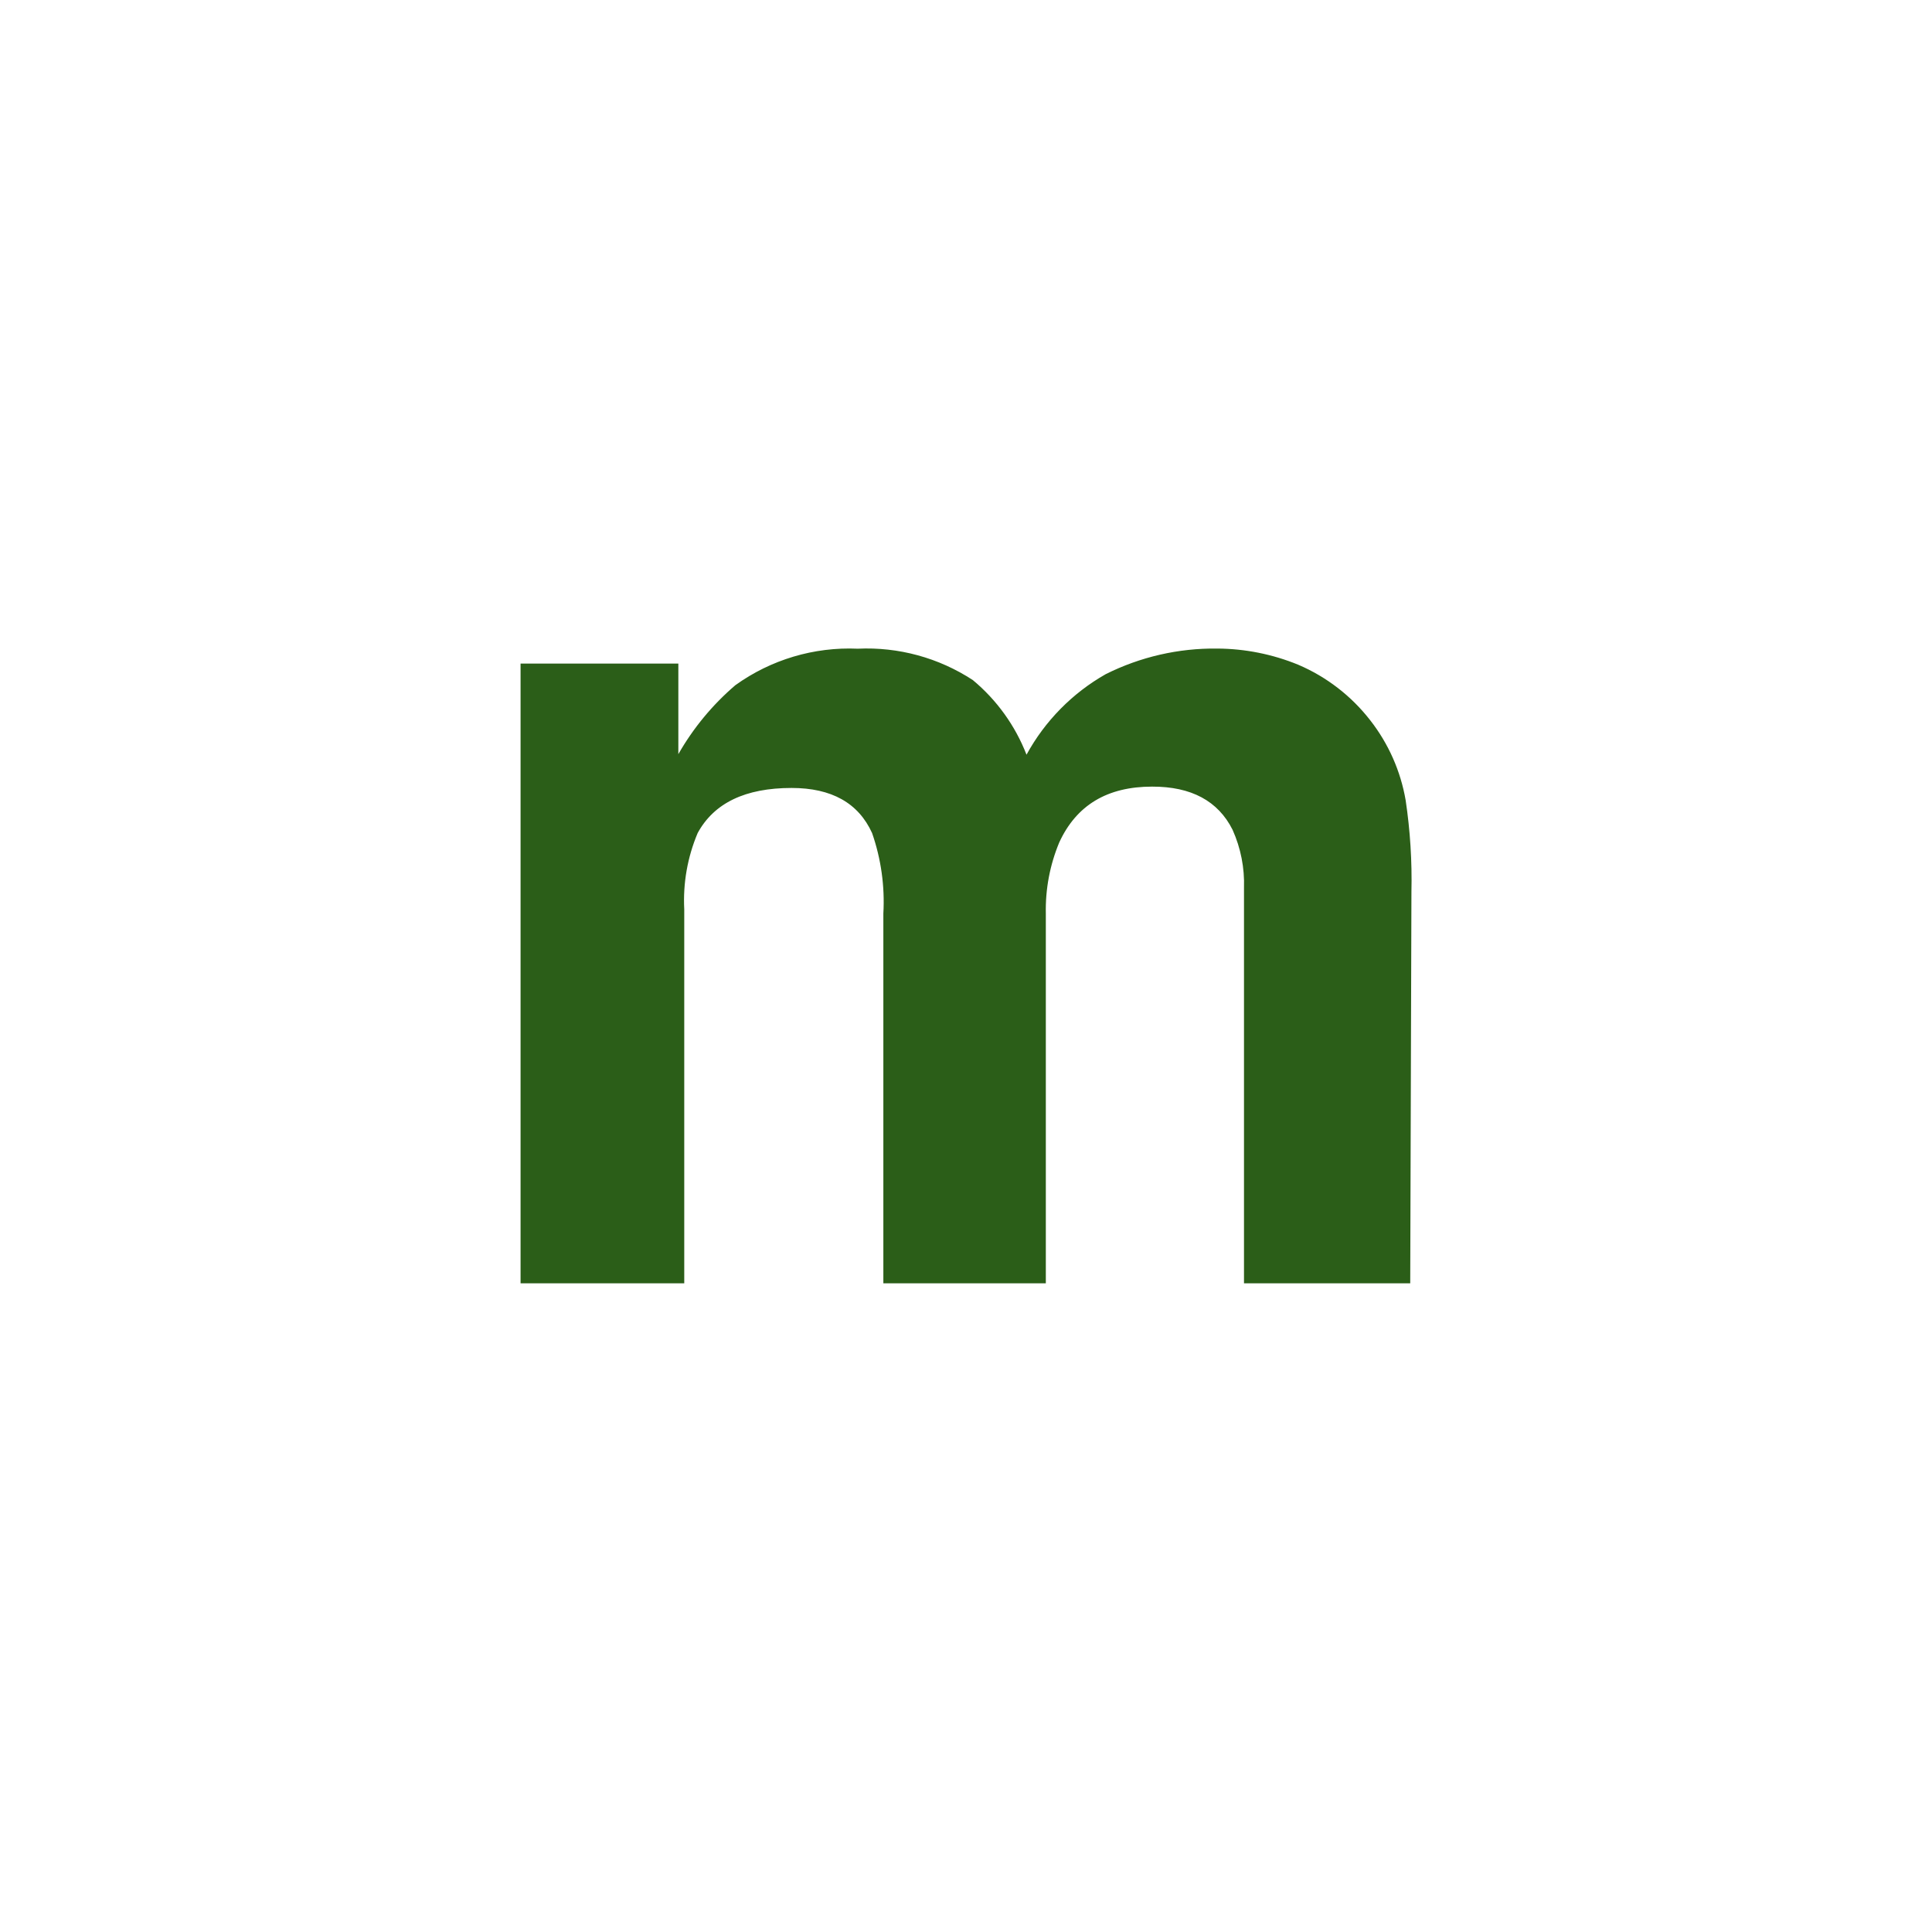
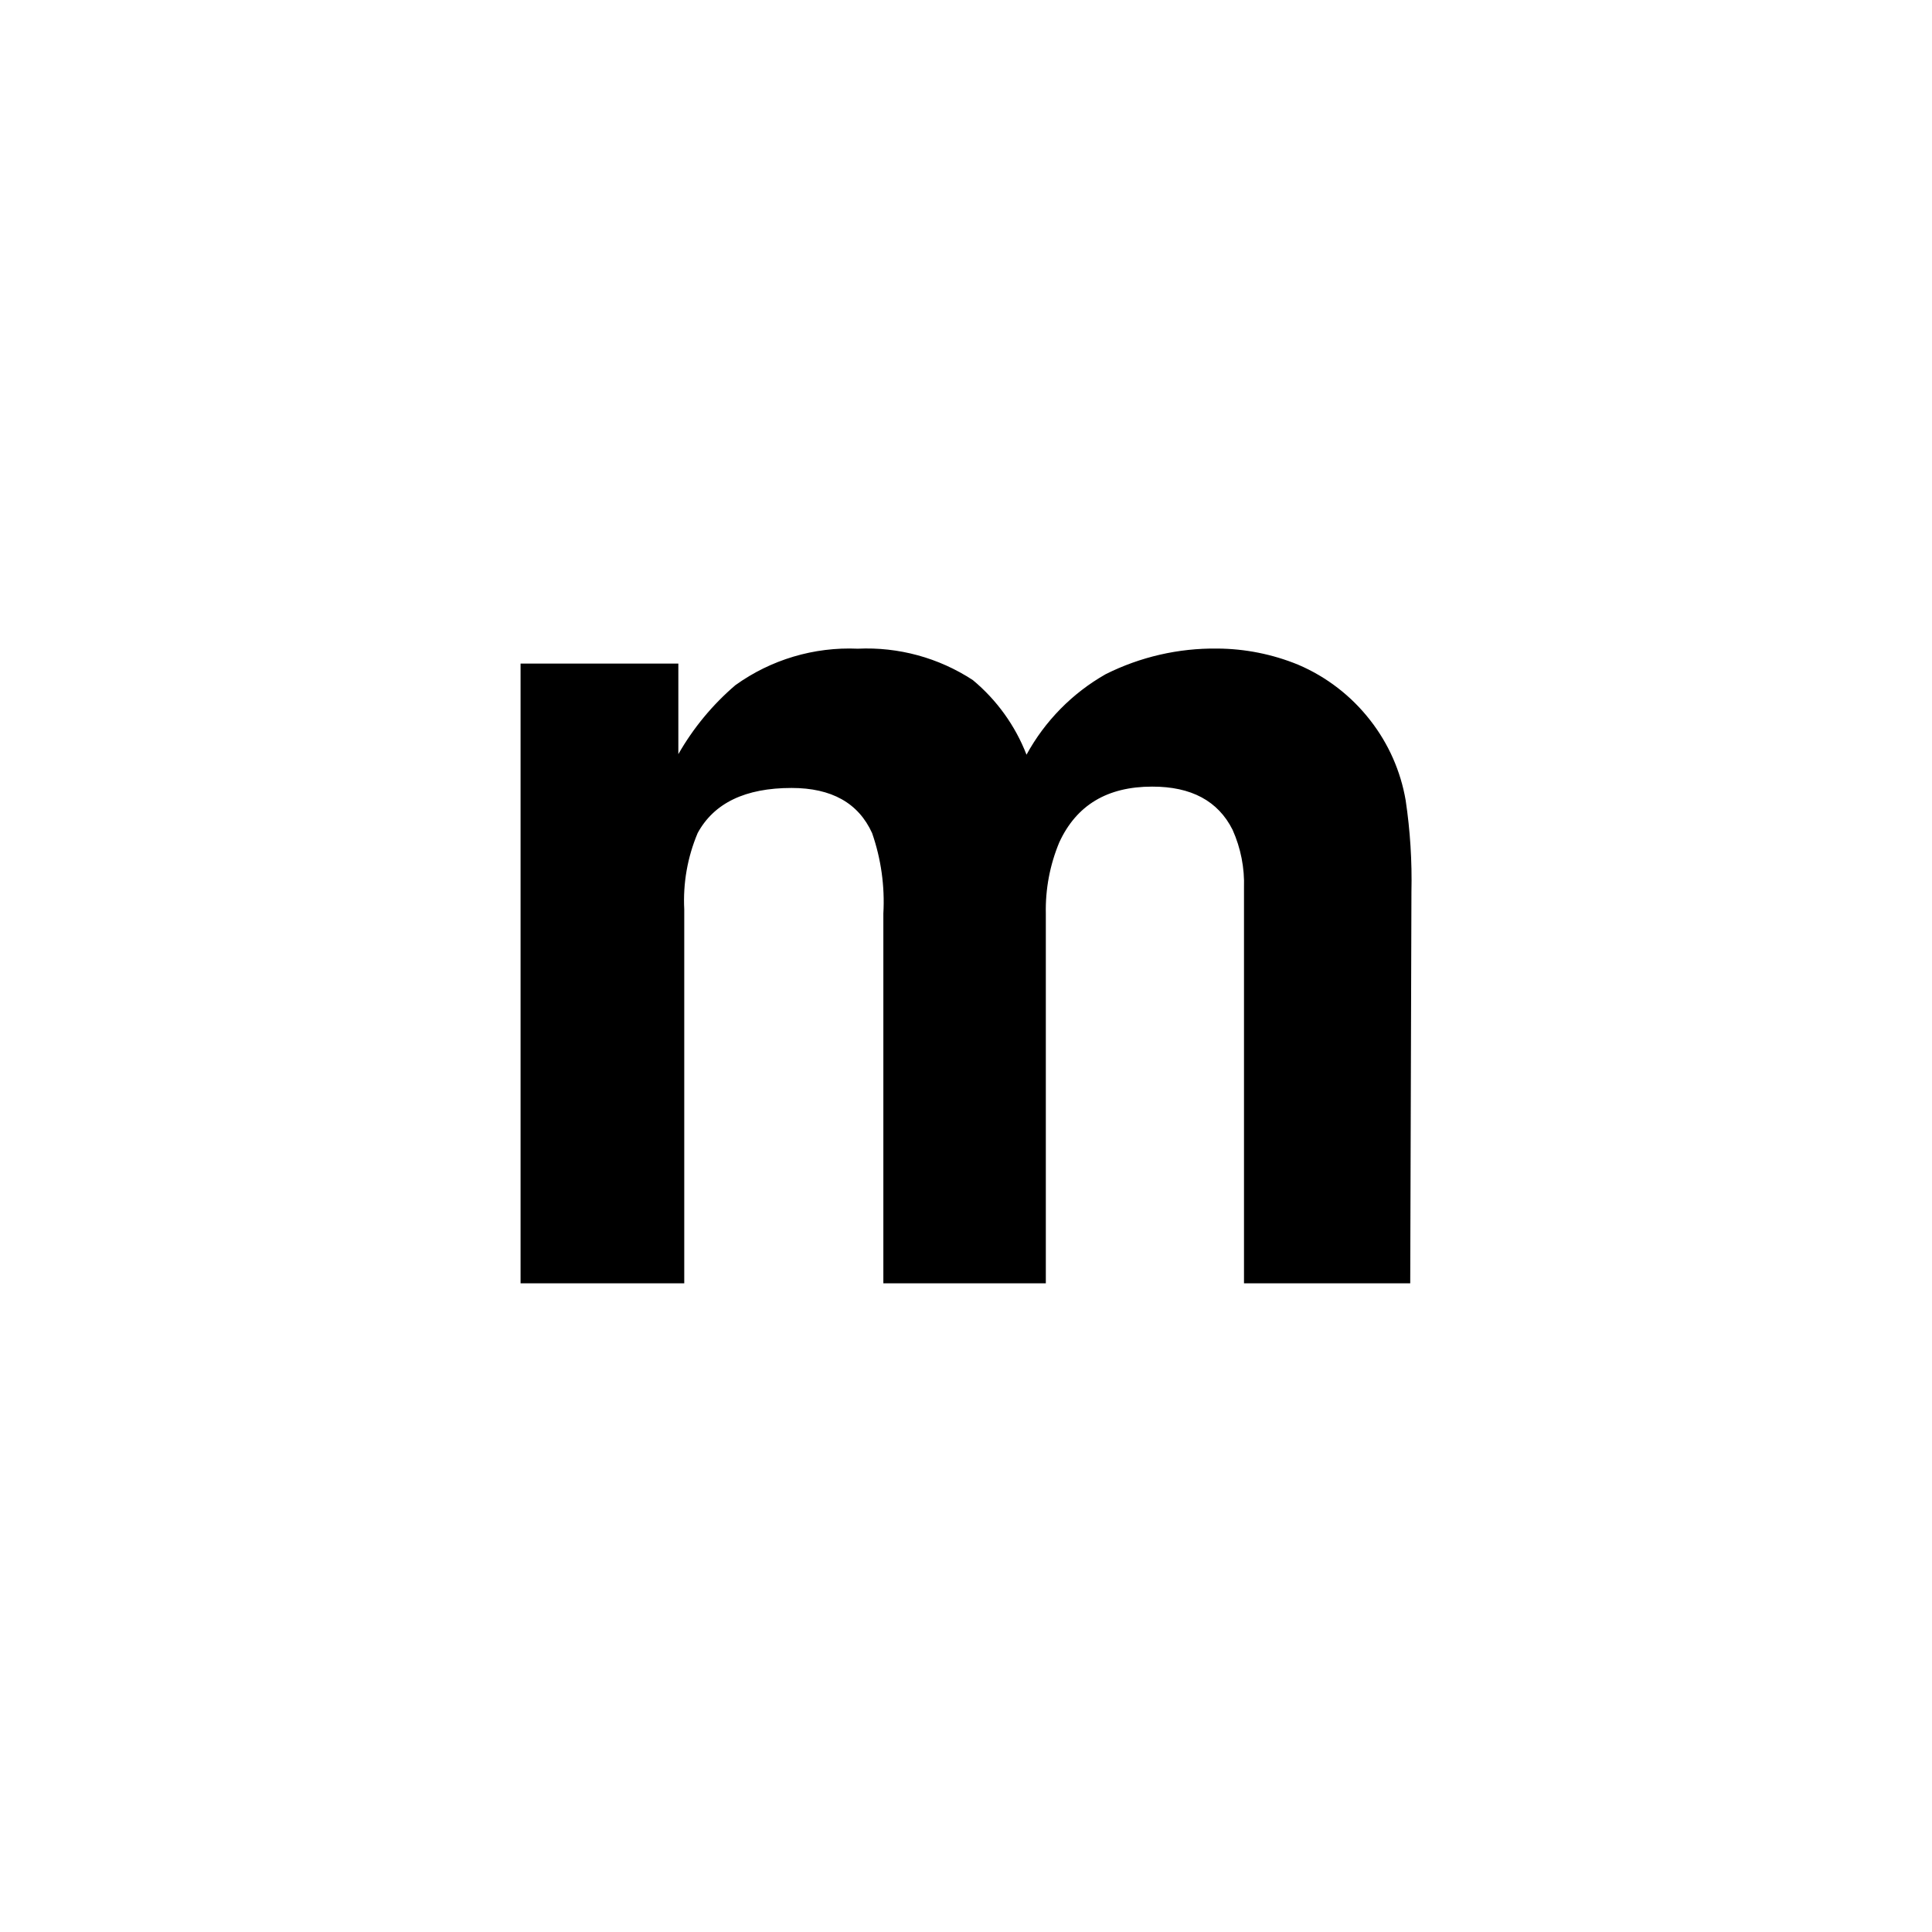
- <svg xmlns="http://www.w3.org/2000/svg" id="Camada_1" data-name="Camada 1" viewBox="0 0 144 144">
-   <defs>
-     <style>.cls-1{fill:#2b5e18;}</style>
-   </defs>
-   <path class="cls-1" d="M96.75,49.54a13.51,13.51,0,0,1,5.39,4.16,13.34,13.34,0,0,1,2.63,5.95,40.09,40.09,0,0,1,.43,6.83l-.09,29.17H92.72V66.18a9.79,9.79,0,0,0-.85-4.33q-1.62-3.23-6-3.22c-3.34,0-5.64,1.38-6.92,4.16a13.07,13.07,0,0,0-1,5.3V95.65H65.84V68.09a15.59,15.59,0,0,0-.84-6q-1.53-3.36-6-3.36-5.17,0-7,3.36a12.92,12.92,0,0,0-1,5.69V95.65H38.8V49.46H50.56v6.75a19.45,19.45,0,0,1,4.25-5.14,14.53,14.53,0,0,1,9.12-2.72,14.42,14.42,0,0,1,8.58,2.34,13.66,13.66,0,0,1,4,5.56,15.38,15.38,0,0,1,5.9-6,18.07,18.07,0,0,1,8.32-1.91A16.15,16.15,0,0,1,96.75,49.54Z" />
+ <svg xmlns="http://www.w3.org/2000/svg" viewBox="0 0 144 144">
+   <path d="M96.75 49.54a13.51 13.51 0 015.39 4.16 13.34 13.34 0 012.63 5.95 40.09 40.09 0 01.43 6.83l-.09 29.17H92.72V66.18a9.79 9.79 0 00-.85-4.33q-1.62-3.23-6-3.22c-3.34 0-5.64 1.38-6.92 4.16a13.07 13.07 0 00-1 5.3v27.56H65.84V68.09a15.59 15.59 0 00-.84-6q-1.53-3.36-6-3.36-5.17 0-7 3.36a12.92 12.92 0 00-1 5.69v27.87H38.8V49.46h11.76v6.75a19.45 19.45 0 014.25-5.14 14.53 14.53 0 019.12-2.72 14.42 14.42 0 018.58 2.34 13.66 13.66 0 014 5.56 15.38 15.38 0 015.9-6 18.07 18.07 0 018.32-1.91 16.15 16.15 0 016.02 1.2z" />
</svg>
